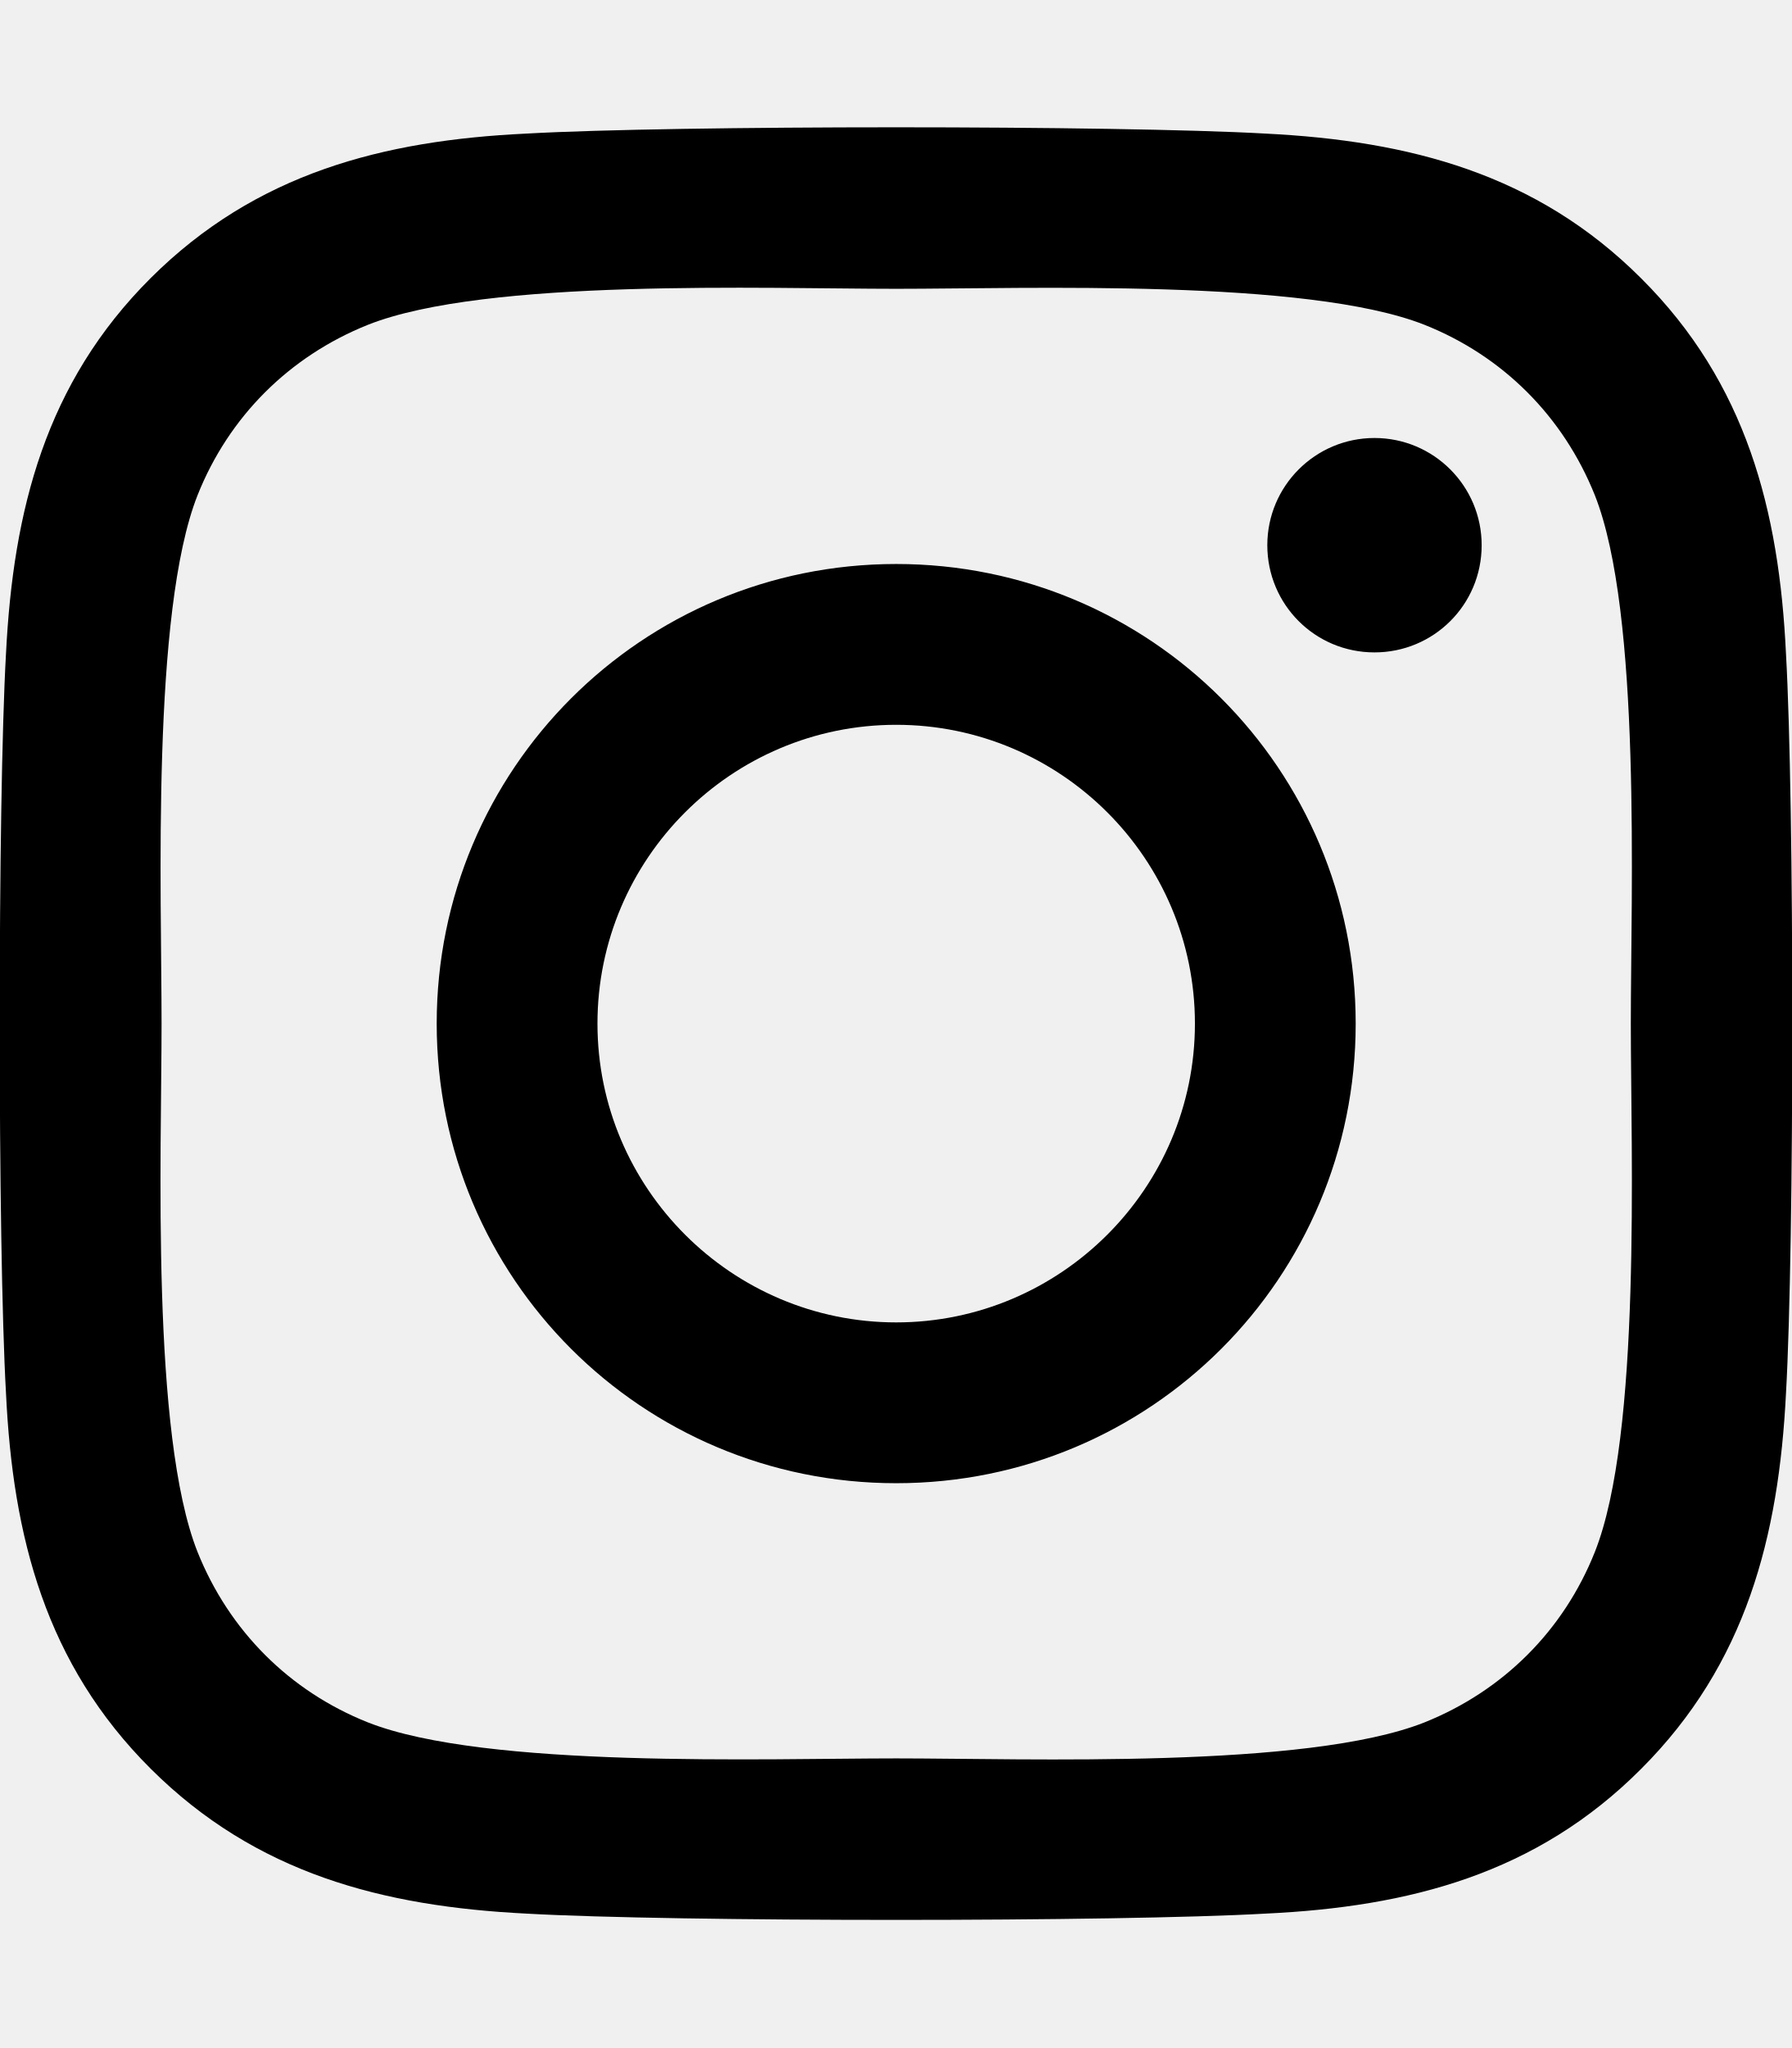
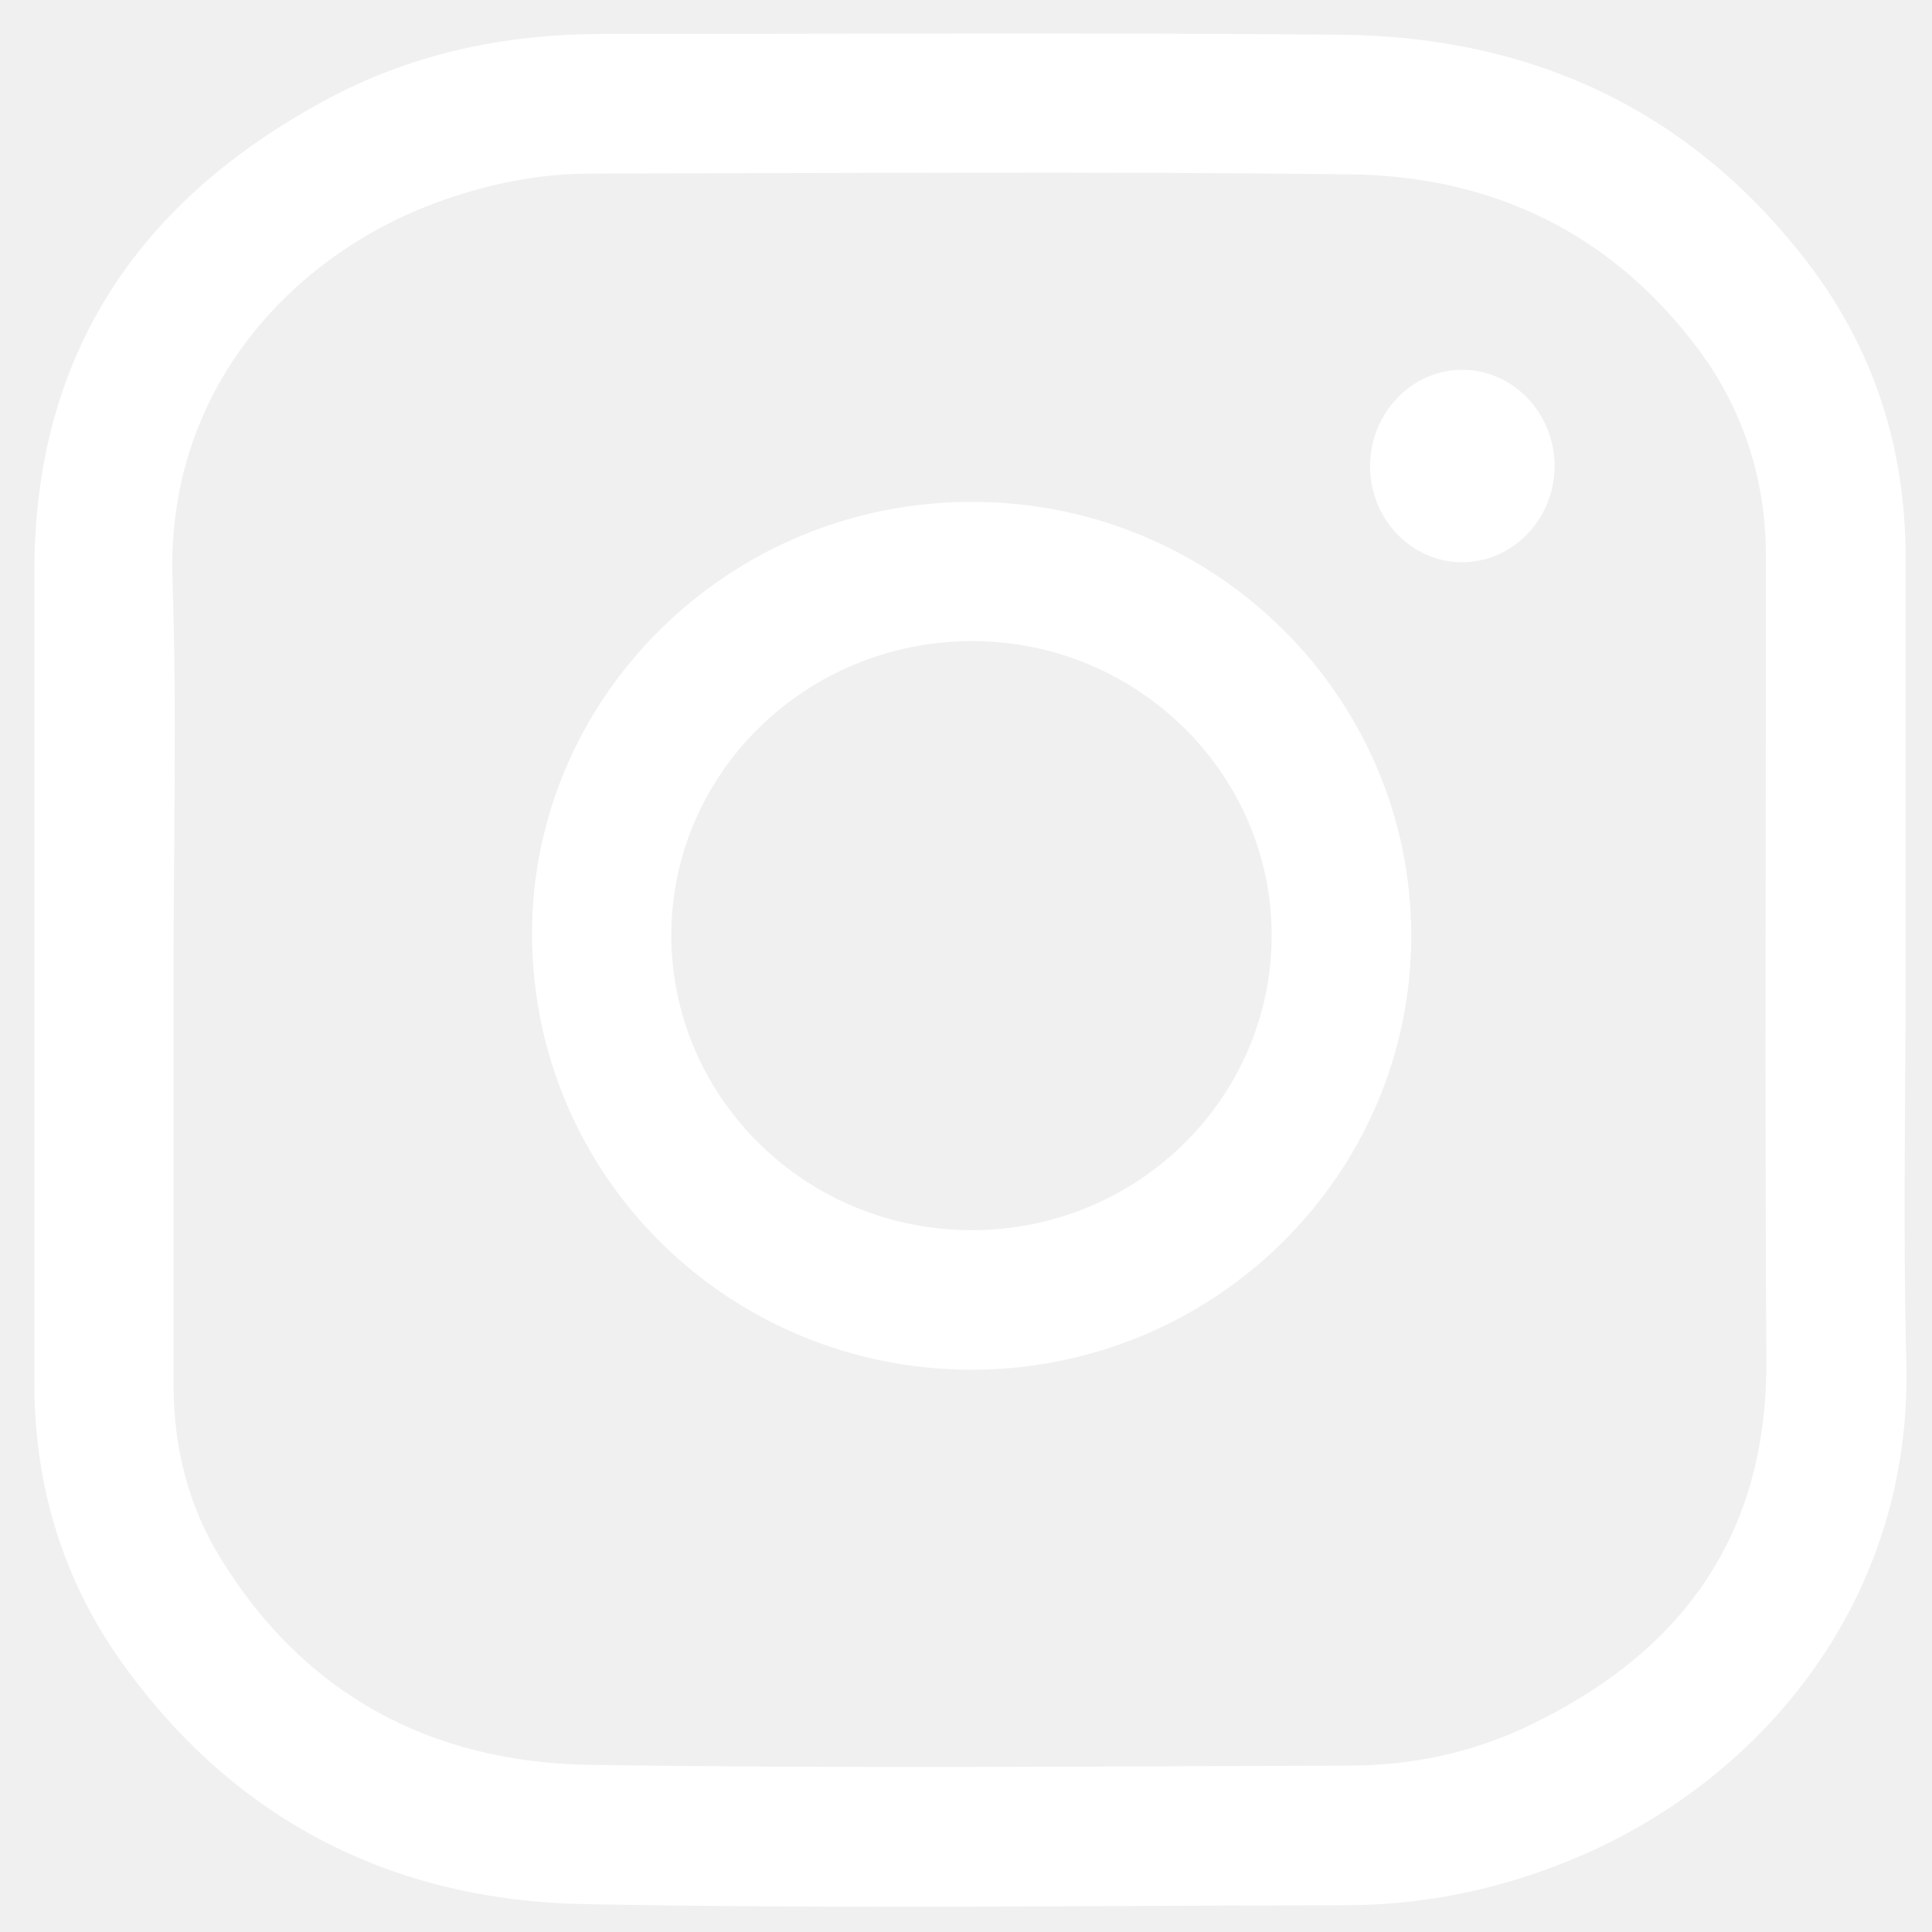
- <svg xmlns="http://www.w3.org/2000/svg" viewBox="0 0 448 512">
-   <path d="M224.1 141c-63.6 0-114.9 51.3-114.9 114.9s51.3 114.9 114.9 114.9S339 319.5 339 255.9 287.7 141 224.1 141zm0 189.6c-41.1 0-74.7-33.5-74.7-74.7s33.5-74.7 74.7-74.7 74.7 33.5 74.7 74.7-33.6 74.7-74.7 74.7zm146.4-194.3c0 14.9-12 26.8-26.8 26.8-14.9 0-26.8-12-26.8-26.8s12-26.8 26.8-26.8 26.8 12 26.8 26.8zm76.1 27.2c-1.7-35.9-9.9-67.7-36.2-93.9-26.2-26.2-58-34.4-93.9-36.2-37-2.1-147.9-2.1-184.9 0-35.8 1.7-67.6 9.9-93.9 36.1s-34.4 58-36.2 93.9c-2.1 37-2.1 147.9 0 184.9 1.7 35.9 9.9 67.7 36.2 93.9s58 34.4 93.9 36.2c37 2.1 147.9 2.1 184.9 0 35.9-1.7 67.7-9.9 93.9-36.2 26.2-26.2 34.4-58 36.2-93.9 2.1-37 2.1-147.8 0-184.8zM398.8 388c-7.8 19.6-22.9 34.7-42.6 42.6-29.5 11.7-99.5 9-132.1 9s-102.7 2.6-132.1-9c-19.6-7.8-34.7-22.9-42.6-42.6-11.7-29.5-9-99.5-9-132.1s-2.6-102.7 9-132.1c7.8-19.6 22.9-34.7 42.6-42.6 29.5-11.7 99.5-9 132.1-9s102.7-2.6 132.1 9c19.6 7.8 34.7 22.9 42.6 42.6 11.7 29.5 9 99.5 9 132.1s2.7 102.7-9 132.1z" />
+ <svg xmlns="http://www.w3.org/2000/svg" enable-background="new 0 0 512 512" fill="white" id="Layer_1" version="1.1" viewBox="0 0 512 512" xml:space="preserve">
+   <g>
+     <path d="M505,257c0,34.8-0.7,69.7,0.2,104.5c1.5,61.6-37.2,109.2-86.5,130.4c-19.8,8.5-40.6,13-62.1,13c-67.3,0.1-134.7,1-202-0.3   c-50.7-1-92.4-22.2-122.3-64c-15.7-22-23.2-47-23.2-74.1c0-71.7,0-143.3,0-215c0-58.5,28.5-99.4,79.1-126C110.2,14,134.1,9.1,159,9   c65.3,0,130.7-0.4,196,0.2c50.7,0.4,93,19.8,124.2,60.6c17.4,22.8,25.8,49,25.8,77.8C505,184,505,220.5,505,257z M46,257   c0,36.7,0,73.3,0,110c0,16.4,3.8,31.8,12.3,45.7c22.3,36.5,56,54.3,97.8,55c67.1,1,134.3,0.4,201.5,0.2c16.5,0,32.5-3.4,47.4-10.5   c40.6-19.4,63.3-50.3,63.1-96.7c-0.4-71-0.1-142-0.1-213c0-20.1-5.7-38.5-17.6-54.7c-23-31.1-54.8-46.4-92.8-46.8   c-67-0.8-134-0.3-201-0.2c-14.3,0-28.1,2.9-41.5,7.9c-36.8,13.7-71,48.4-69.4,99.5C46.9,188,46,222.5,46,257z" />
+     <path d="M257.6,363c-64.5,0-116.5-51.4-116.6-115.4c-0.1-63,52.3-114.6,116.4-114.6c64.3-0.1,116.5,51.4,116.6,114.9   C374,311.3,321.9,362.9,257.6,363z M257.6,326c43.9,0,79.5-35.1,79.4-78.3c-0.1-42.8-35.7-77.8-79.4-77.8   c-43.9,0-79.7,34.9-79.7,78C178,291.1,213.7,326.1,257.6,326z" />
+     <path d="M387.5,98c13.5,0,24.5,11.5,24.5,25.6c-0.1,14.1-11.2,25.5-24.7,25.4c-13.3-0.1-24.2-11.5-24.2-25.3   C363,109.6,374,98,387.5,98z" />
+   </g>
</svg>
